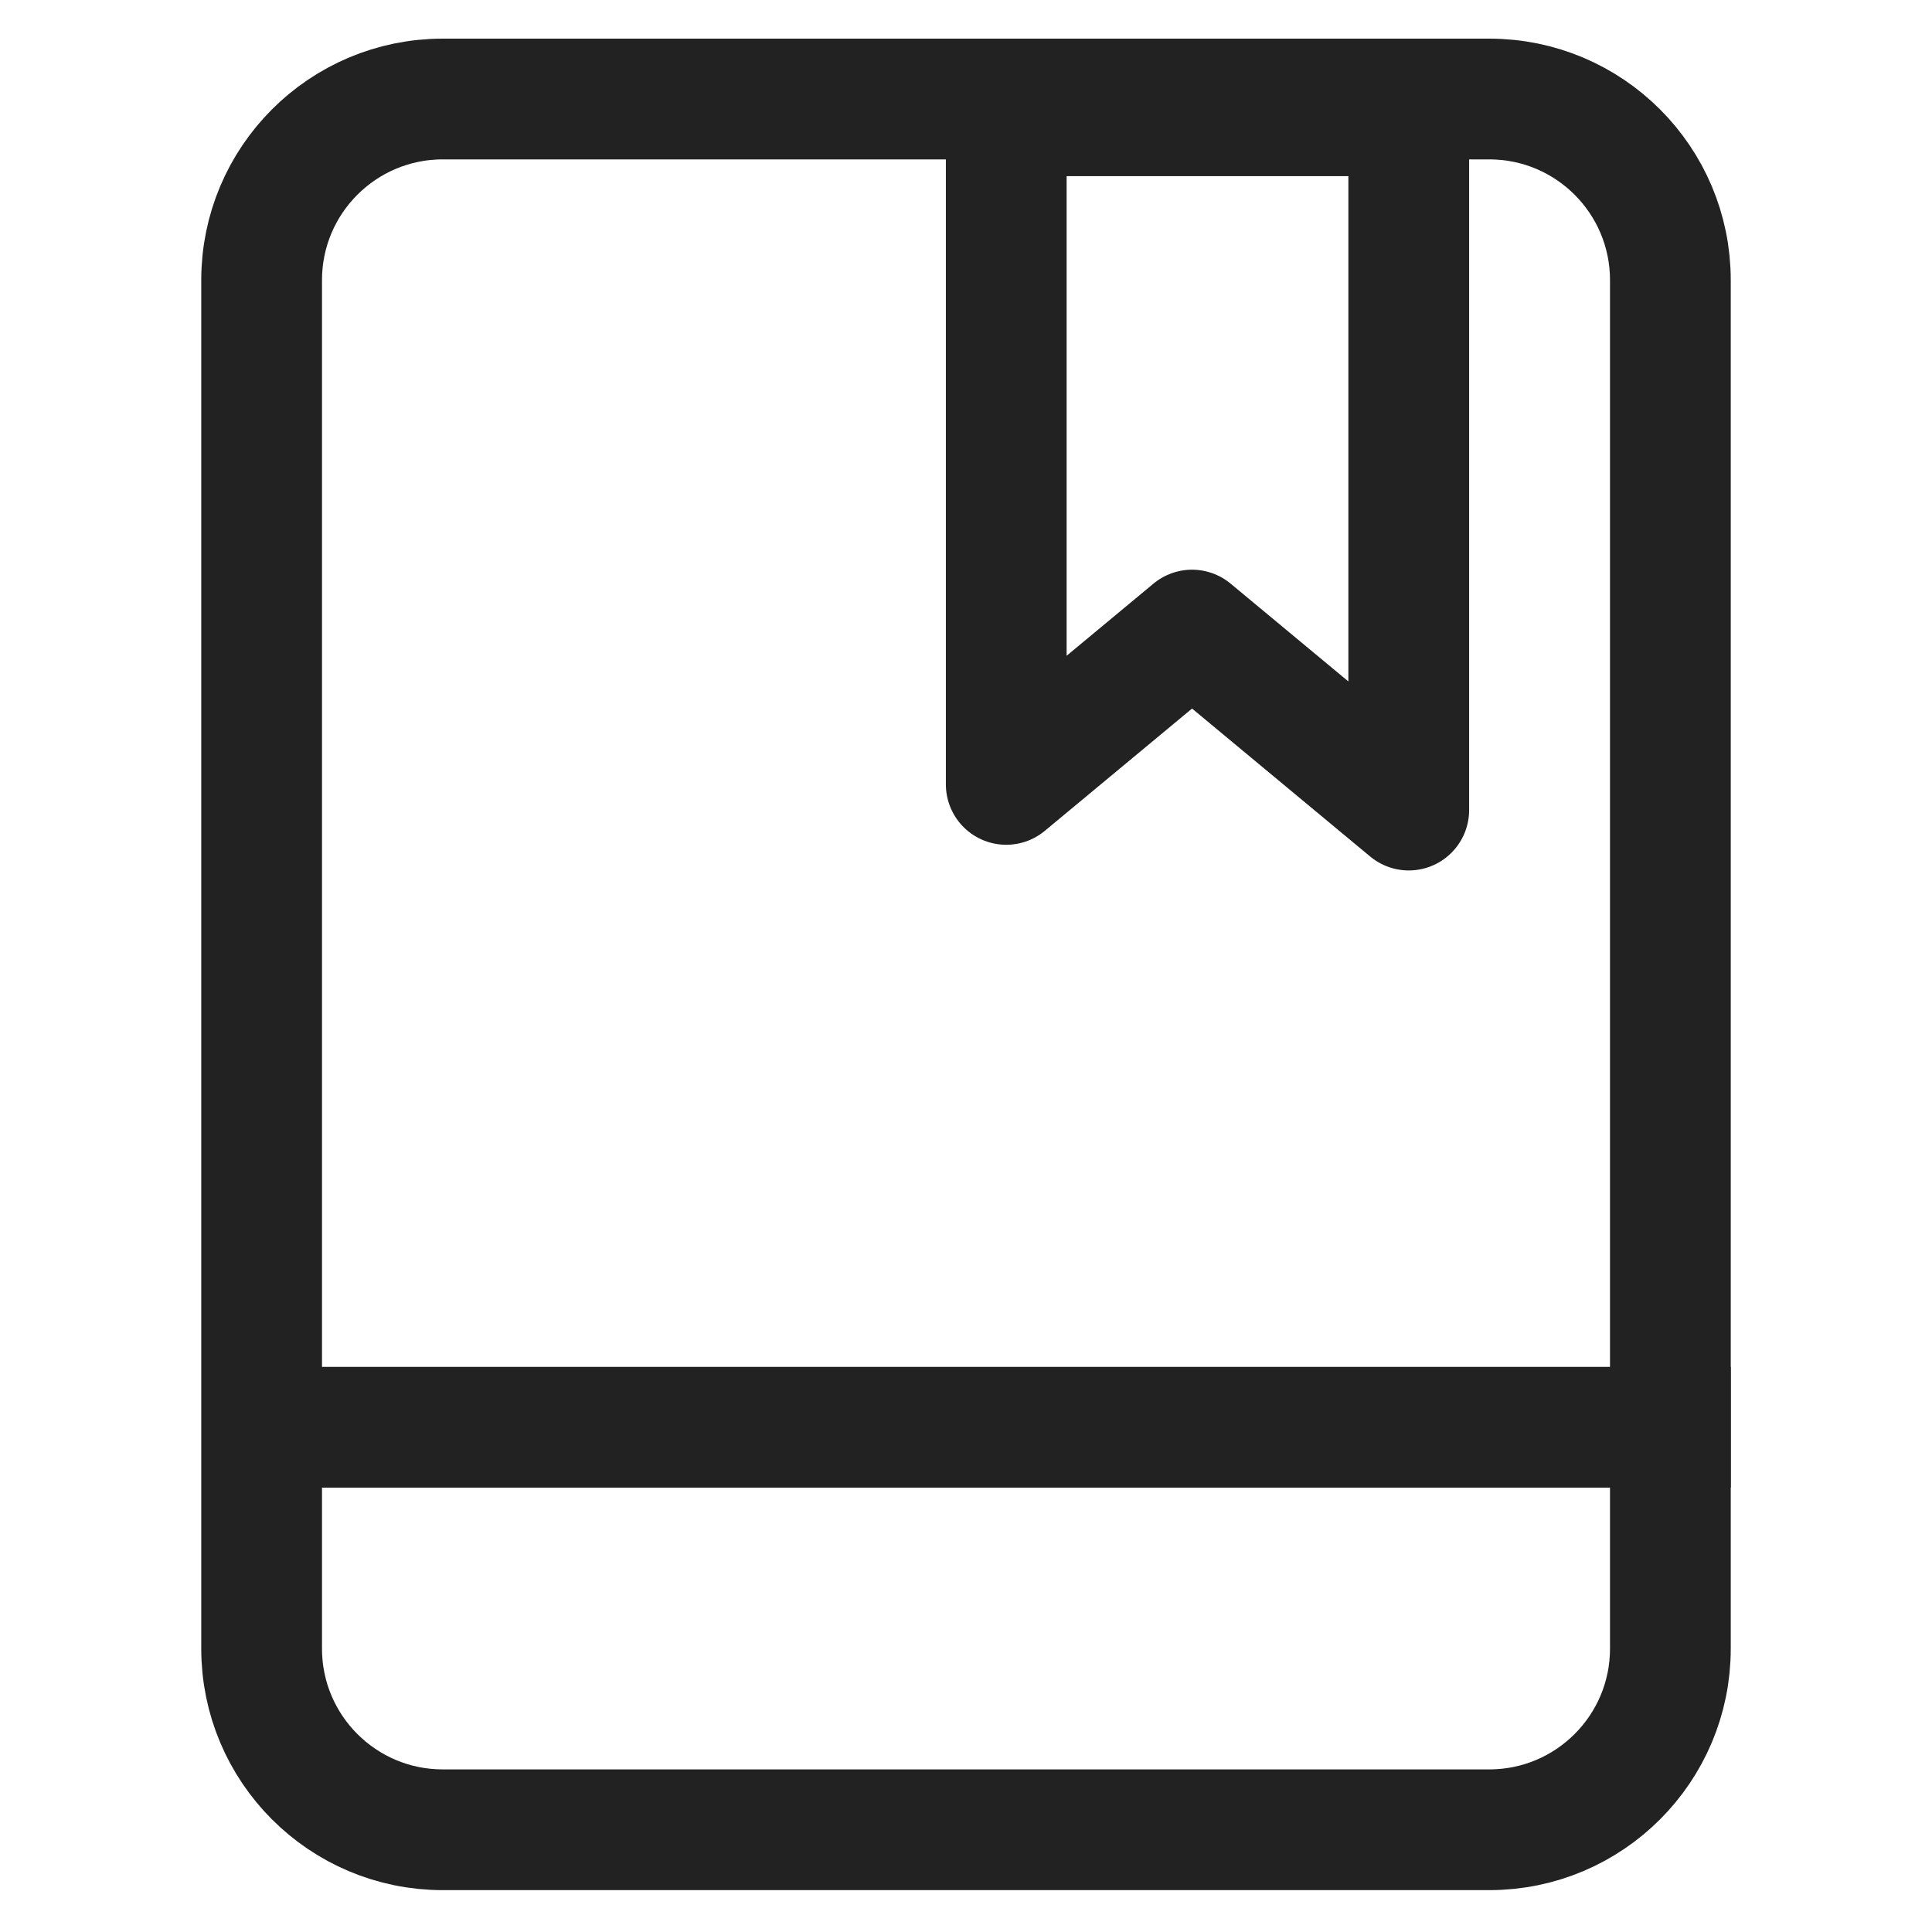
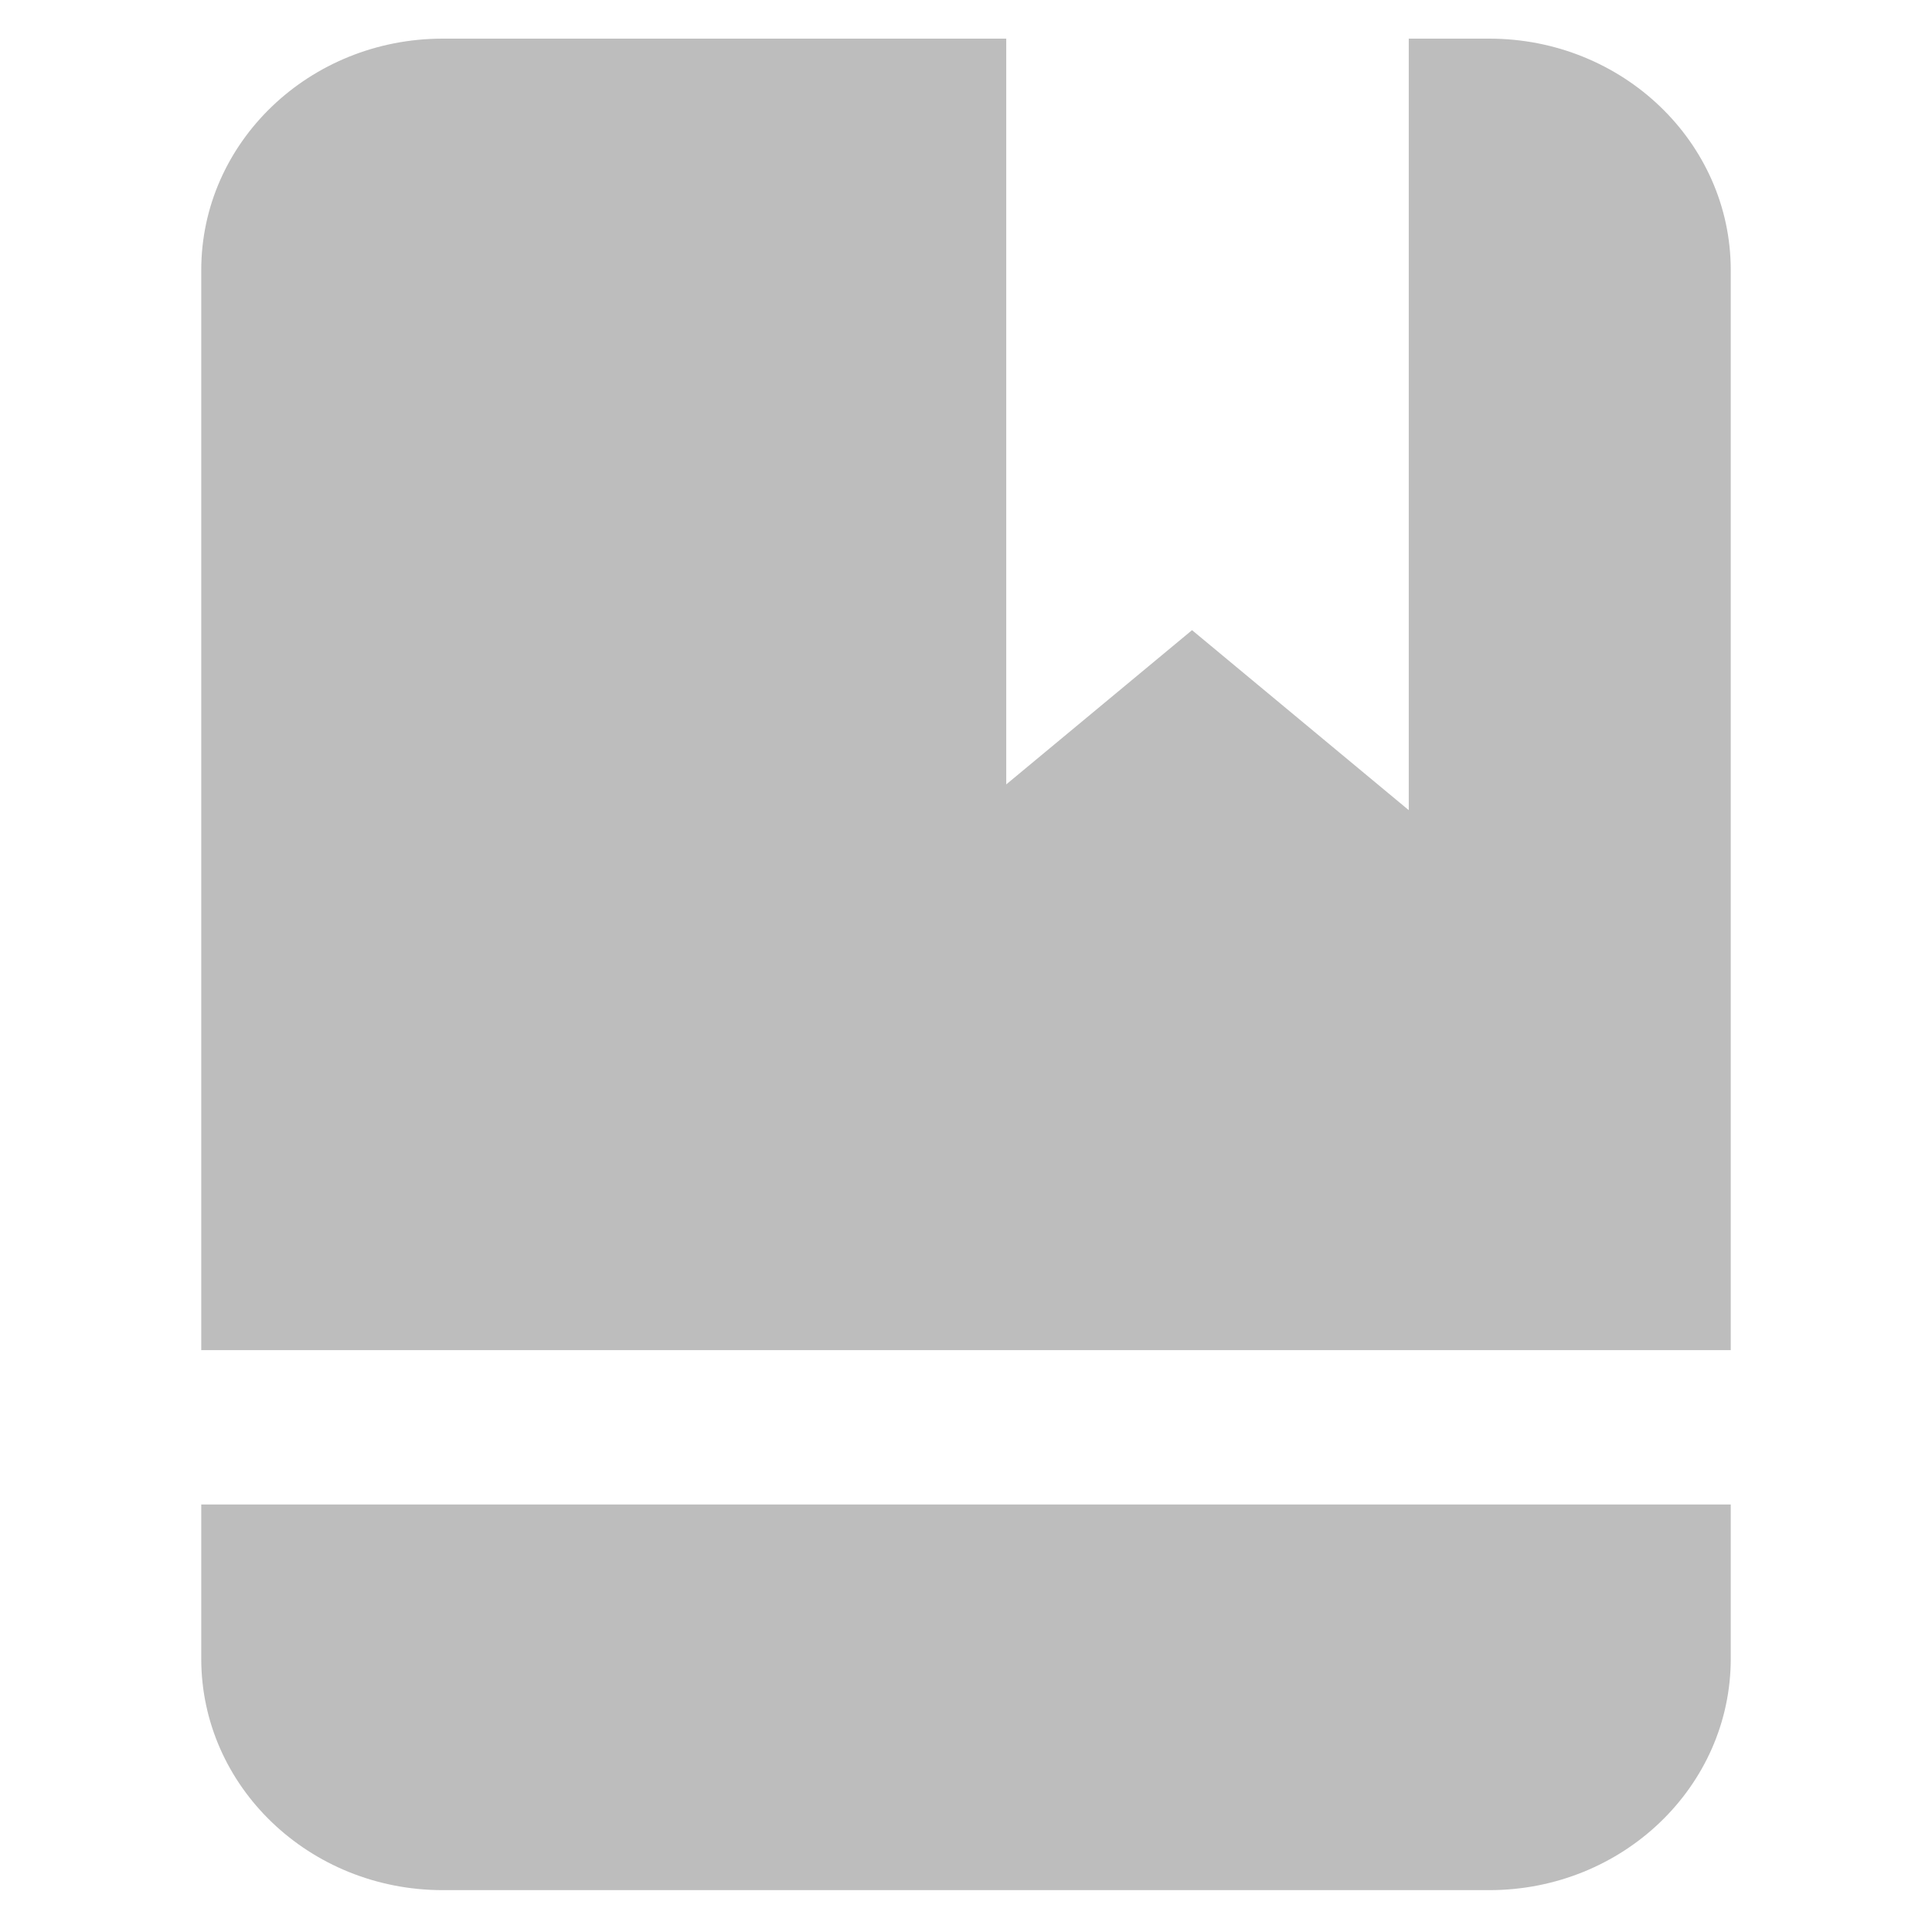
<svg xmlns="http://www.w3.org/2000/svg" width="24" height="24" viewBox="0 0 24 24" fill="none">
-   <rect x="3.25" y="1.23" width="17.5" height="21.5" rx="2.25" stroke="#222222" stroke-width="1.5" />
-   <path d="M3.5 17.73H21.5" stroke="#222222" stroke-width="1.5" stroke-linejoin="round" />
-   <path d="M12.5 9.744V1.438H17.5V10.063L14.808 7.827L12.5 9.744Z" stroke="#222222" stroke-width="1.5" stroke-linejoin="round" />
+   <path fill-rule="evenodd" clip-rule="evenodd" d="M12.5 0.48V9.744L14.808 7.828L17.5 10.064V0.48H18.5C20.157 0.48 21.5 1.768 21.5 3.355V16.772H2.5V3.355C2.5 1.768 3.843 0.48 5.5 0.48H12.5ZM2.5 20.605V18.689H21.5V20.605C21.5 22.193 20.157 23.48 18.5 23.48H5.5C3.843 23.48 2.5 22.193 2.5 20.605Z" fill="#222222" fill-opacity="0.3" />
</svg>
